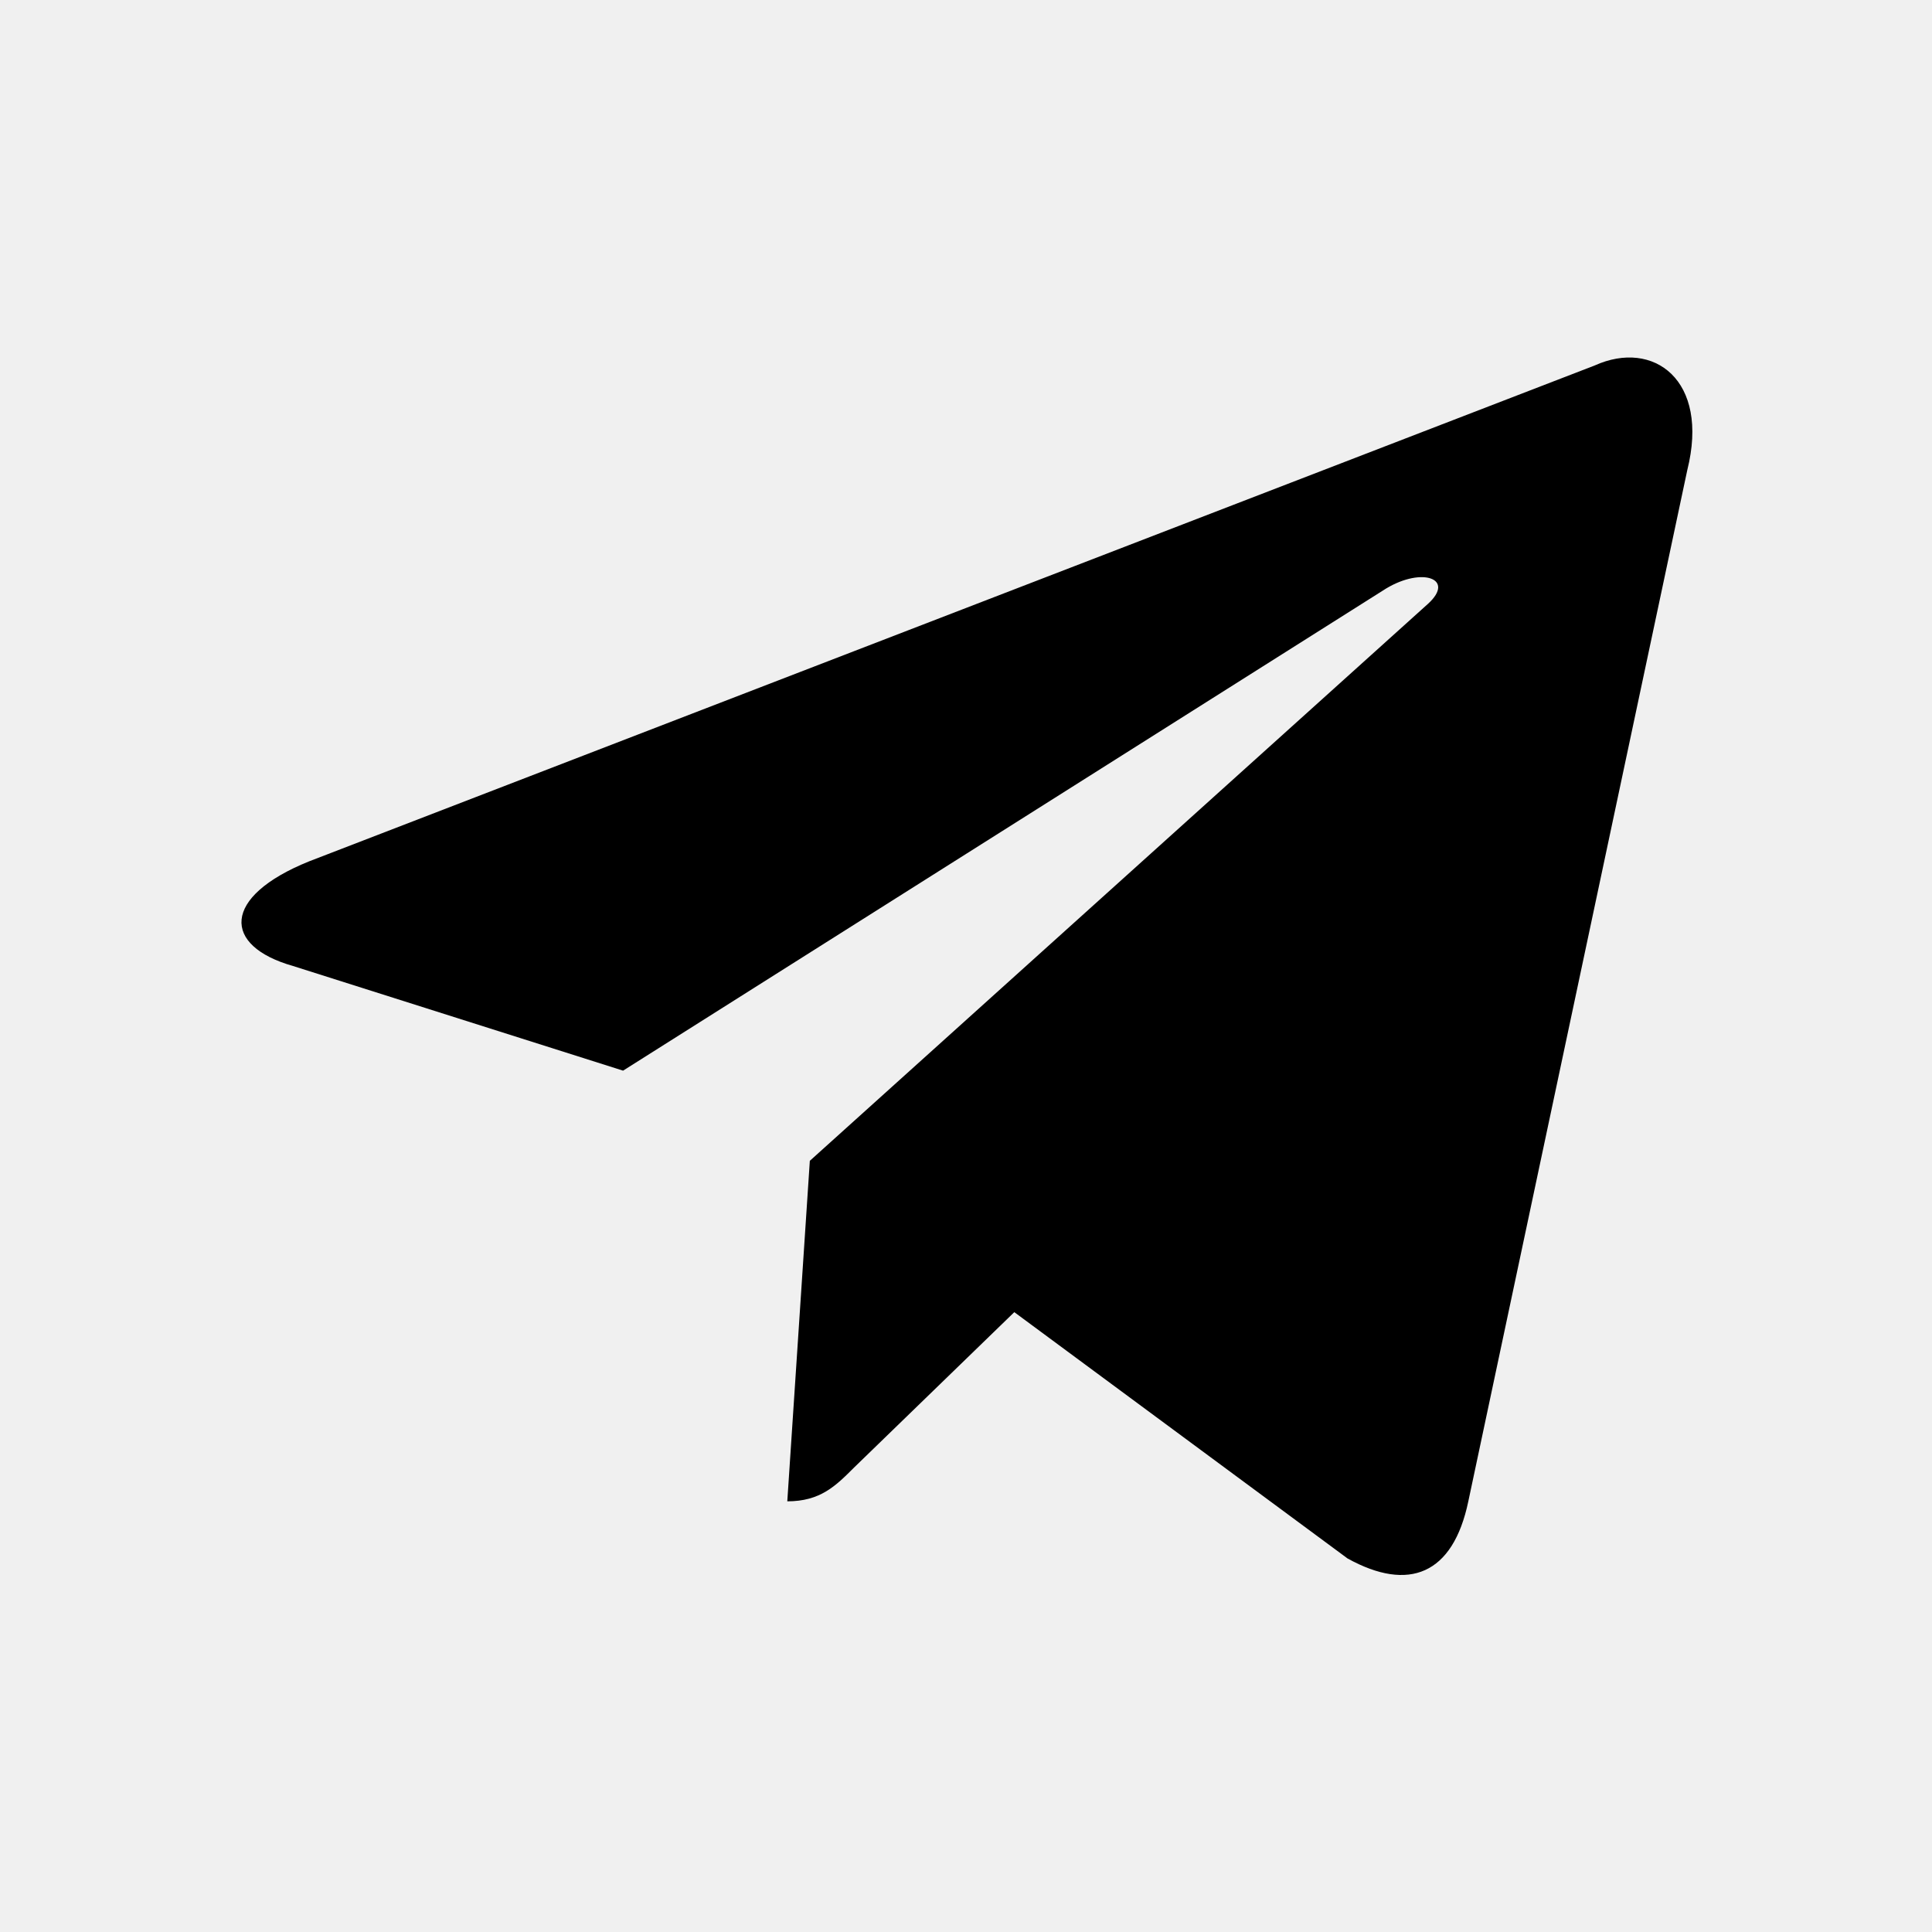
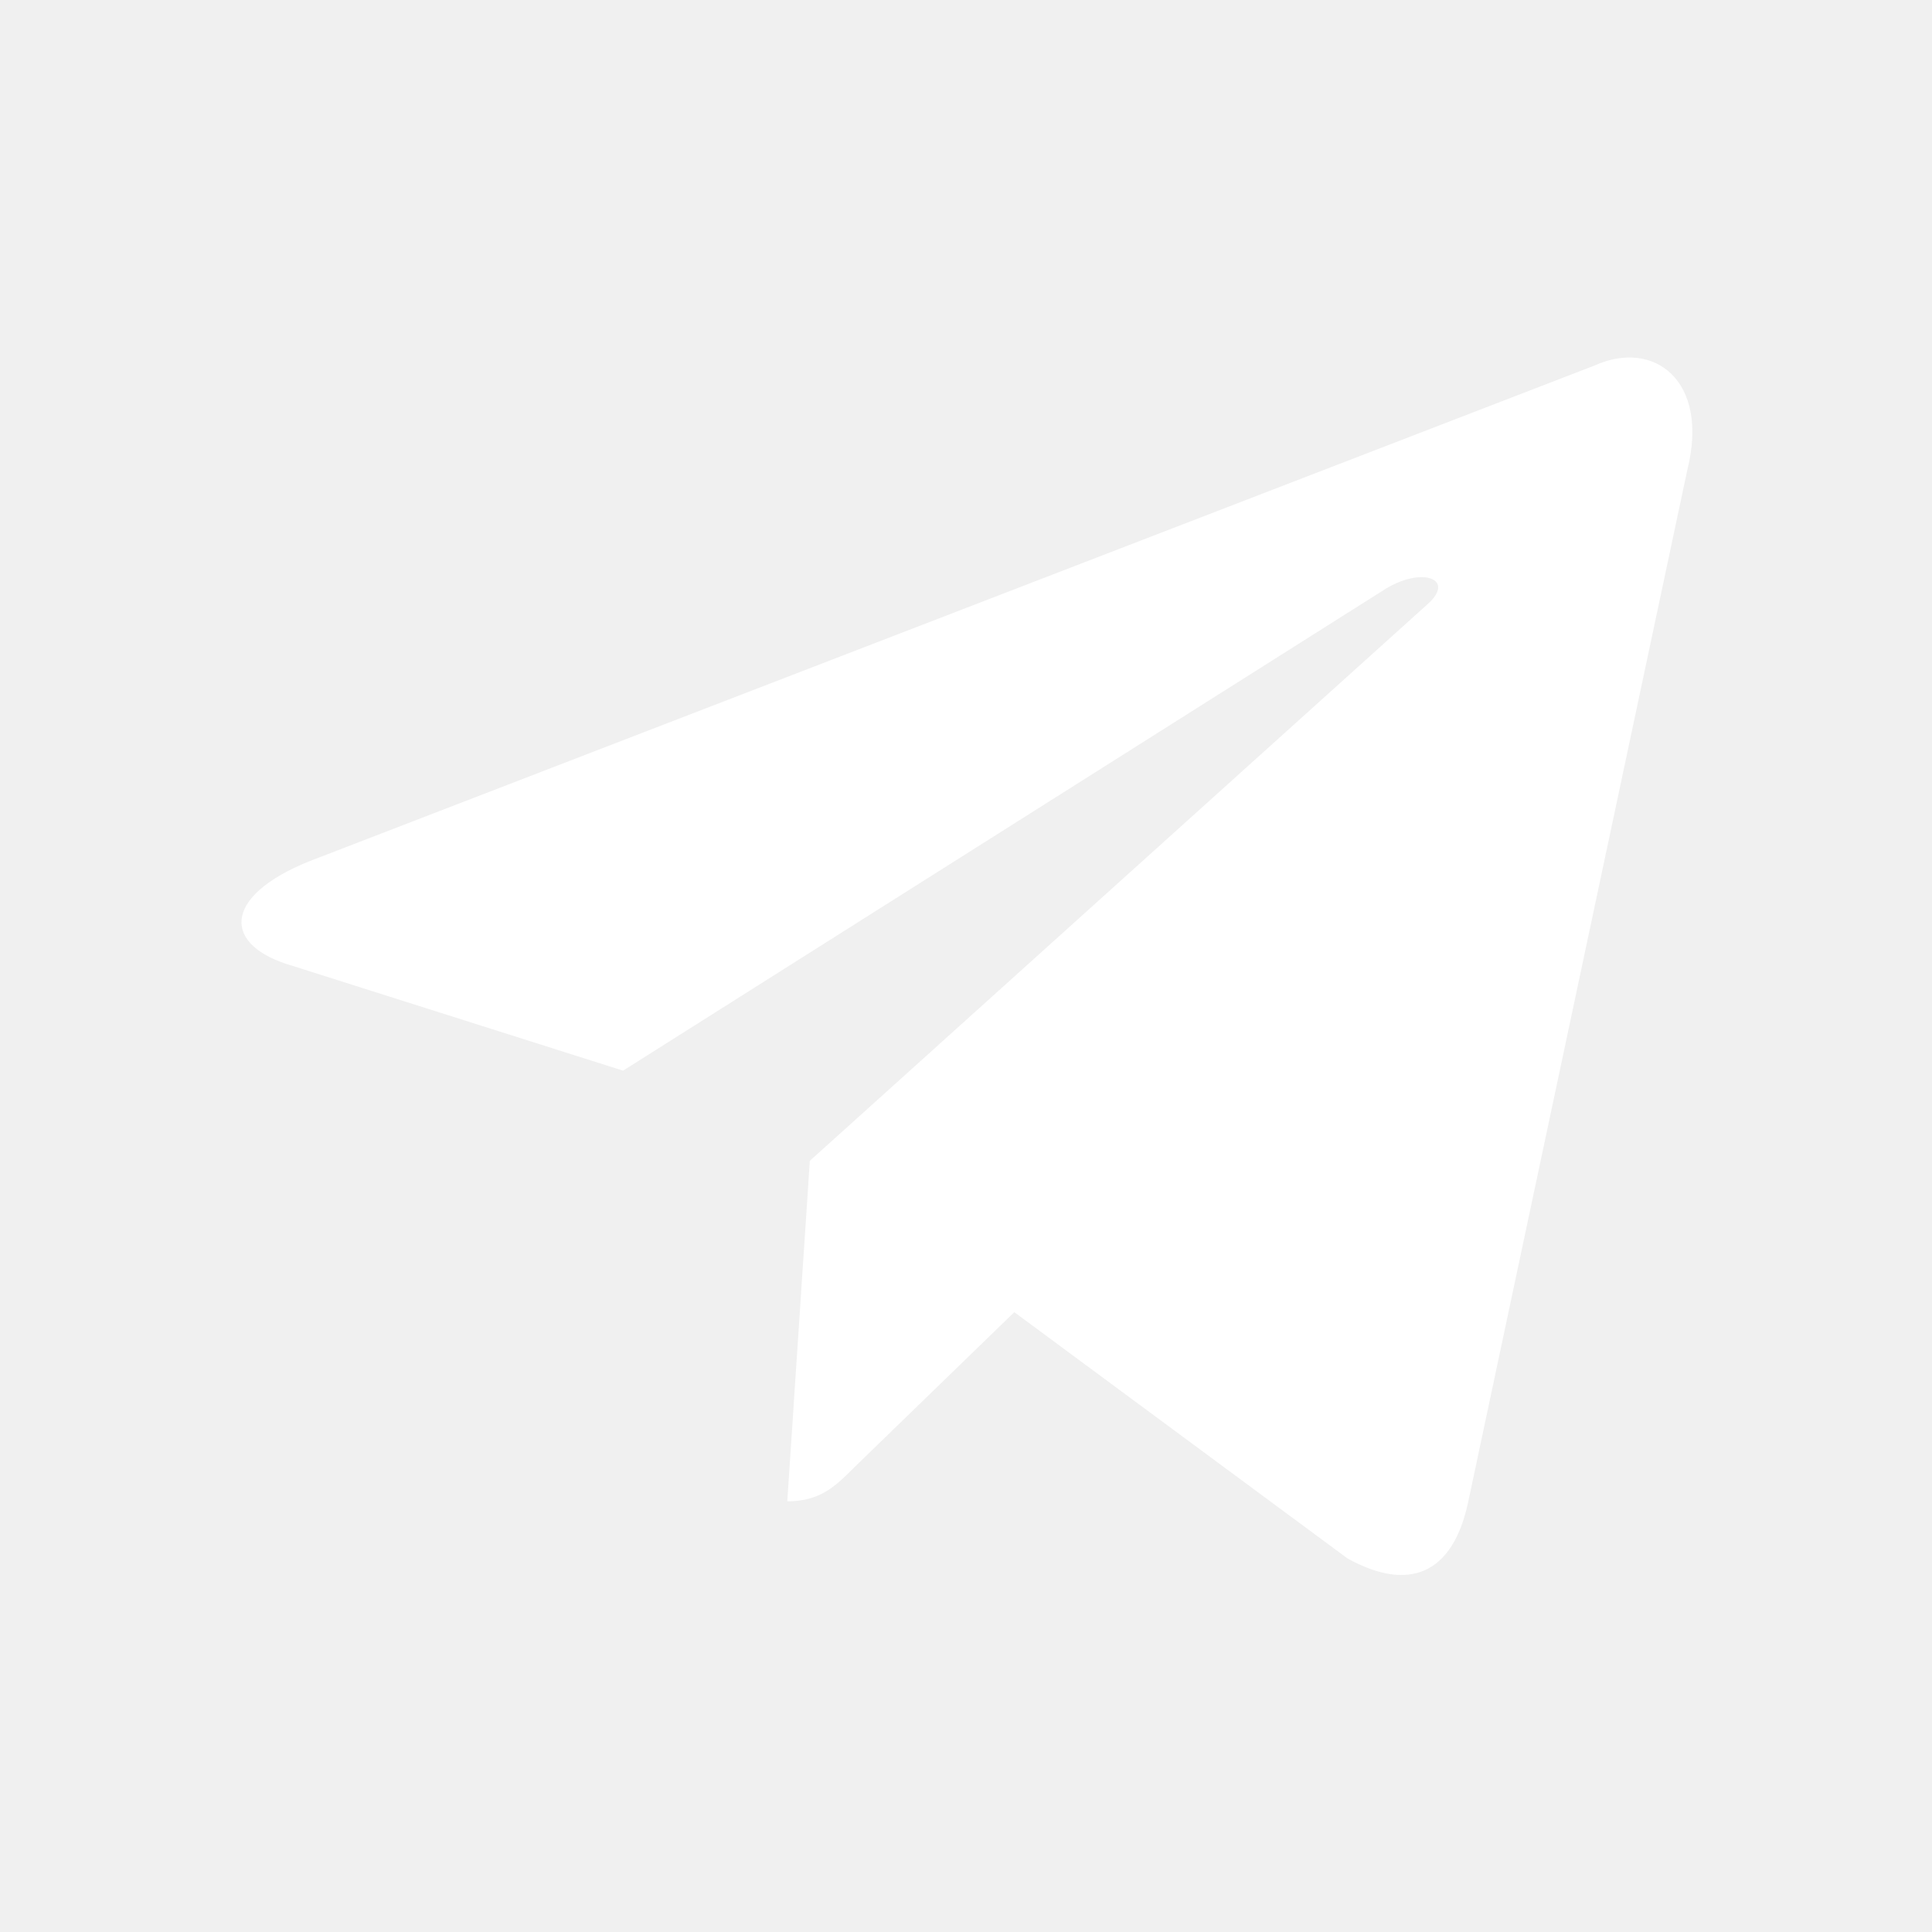
<svg xmlns="http://www.w3.org/2000/svg" width="32" height="32" viewBox="0 0 24 24">
-   <path d="M9.78 18.65l.28-4.23l7.68-6.92c.34-.31-.07-.46-.52-.19L7.74 13.3L3.64 12c-.88-.25-.89-.86.2-1.3l15.97-6.16c.73-.33 1.43.18 1.15 1.3l-2.72 12.81c-.19.91-.74 1.13-1.5.71L12.6 16.3l-1.99 1.93c-.23.23-.42.42-.83.42z" fill="currentColor" />
+   <path d="M9.78 18.65l.28-4.23l7.68-6.92c.34-.31-.07-.46-.52-.19L7.74 13.3L3.64 12c-.88-.25-.89-.86.2-1.3l15.97-6.16c.73-.33 1.43.18 1.15 1.3l-2.72 12.81c-.19.91-.74 1.13-1.5.71L12.6 16.3l-1.99 1.93c-.23.23-.42.42-.83.42z" fill="#fff" />
</svg>
